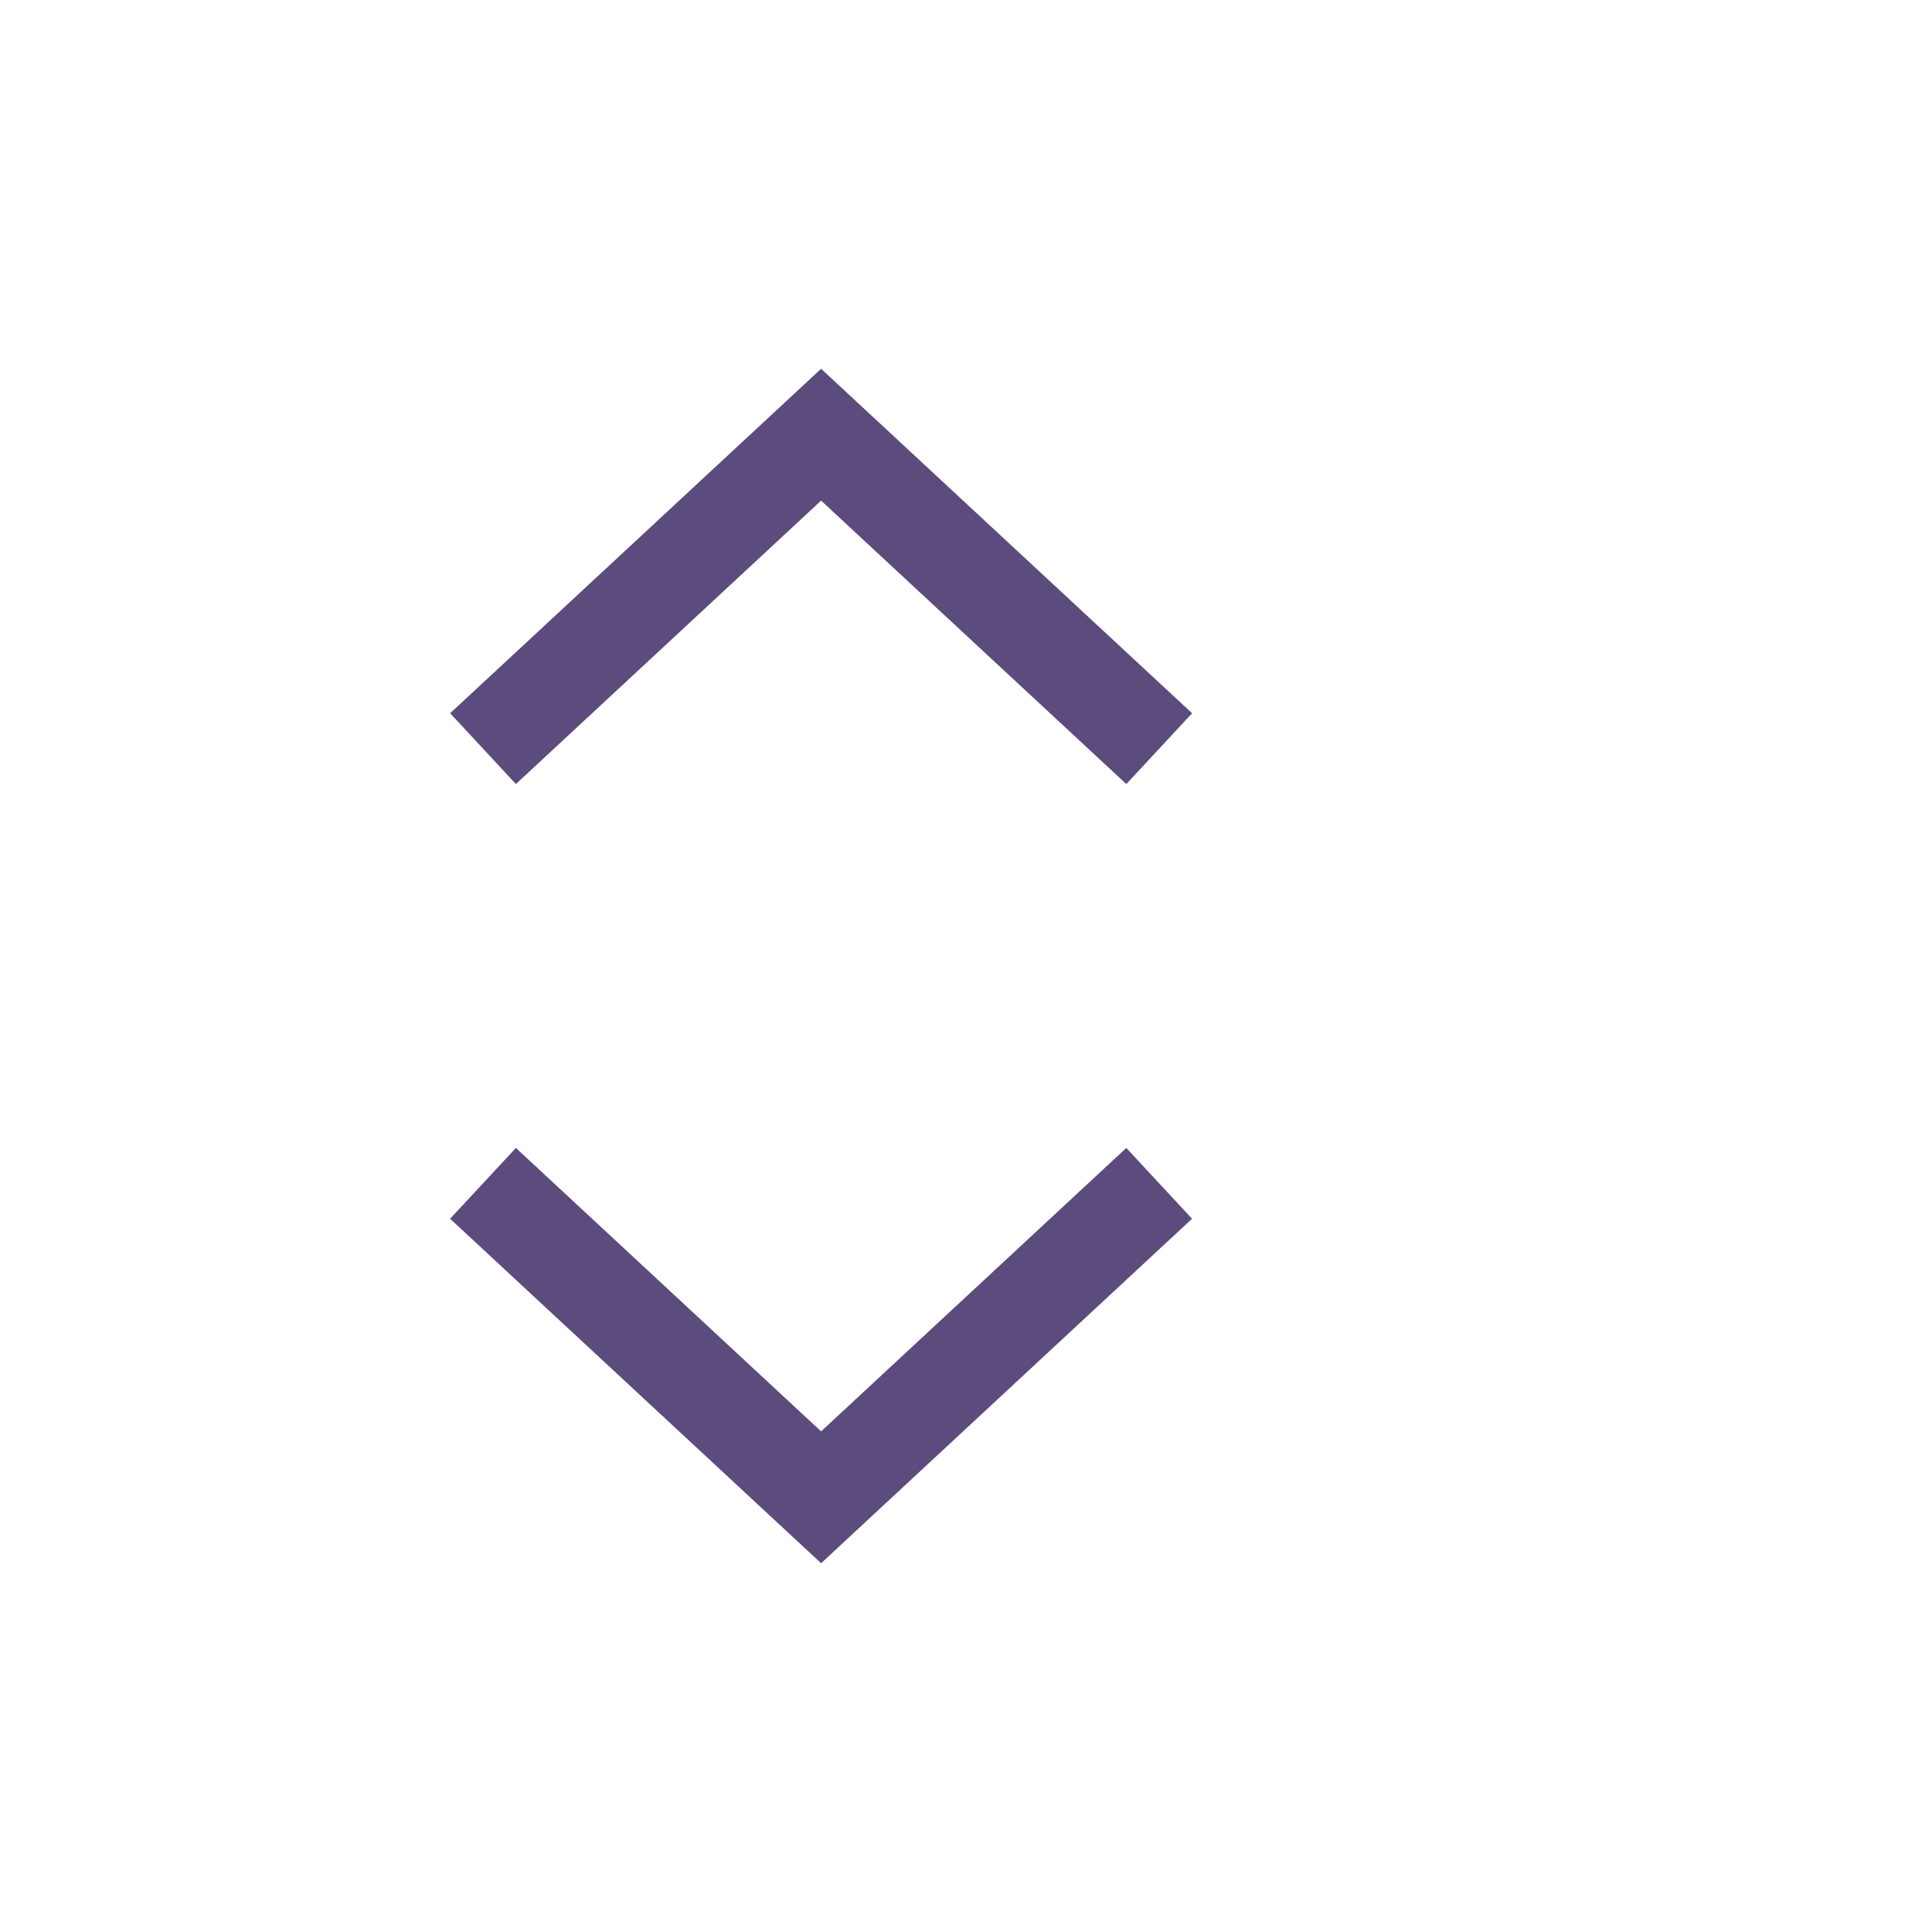
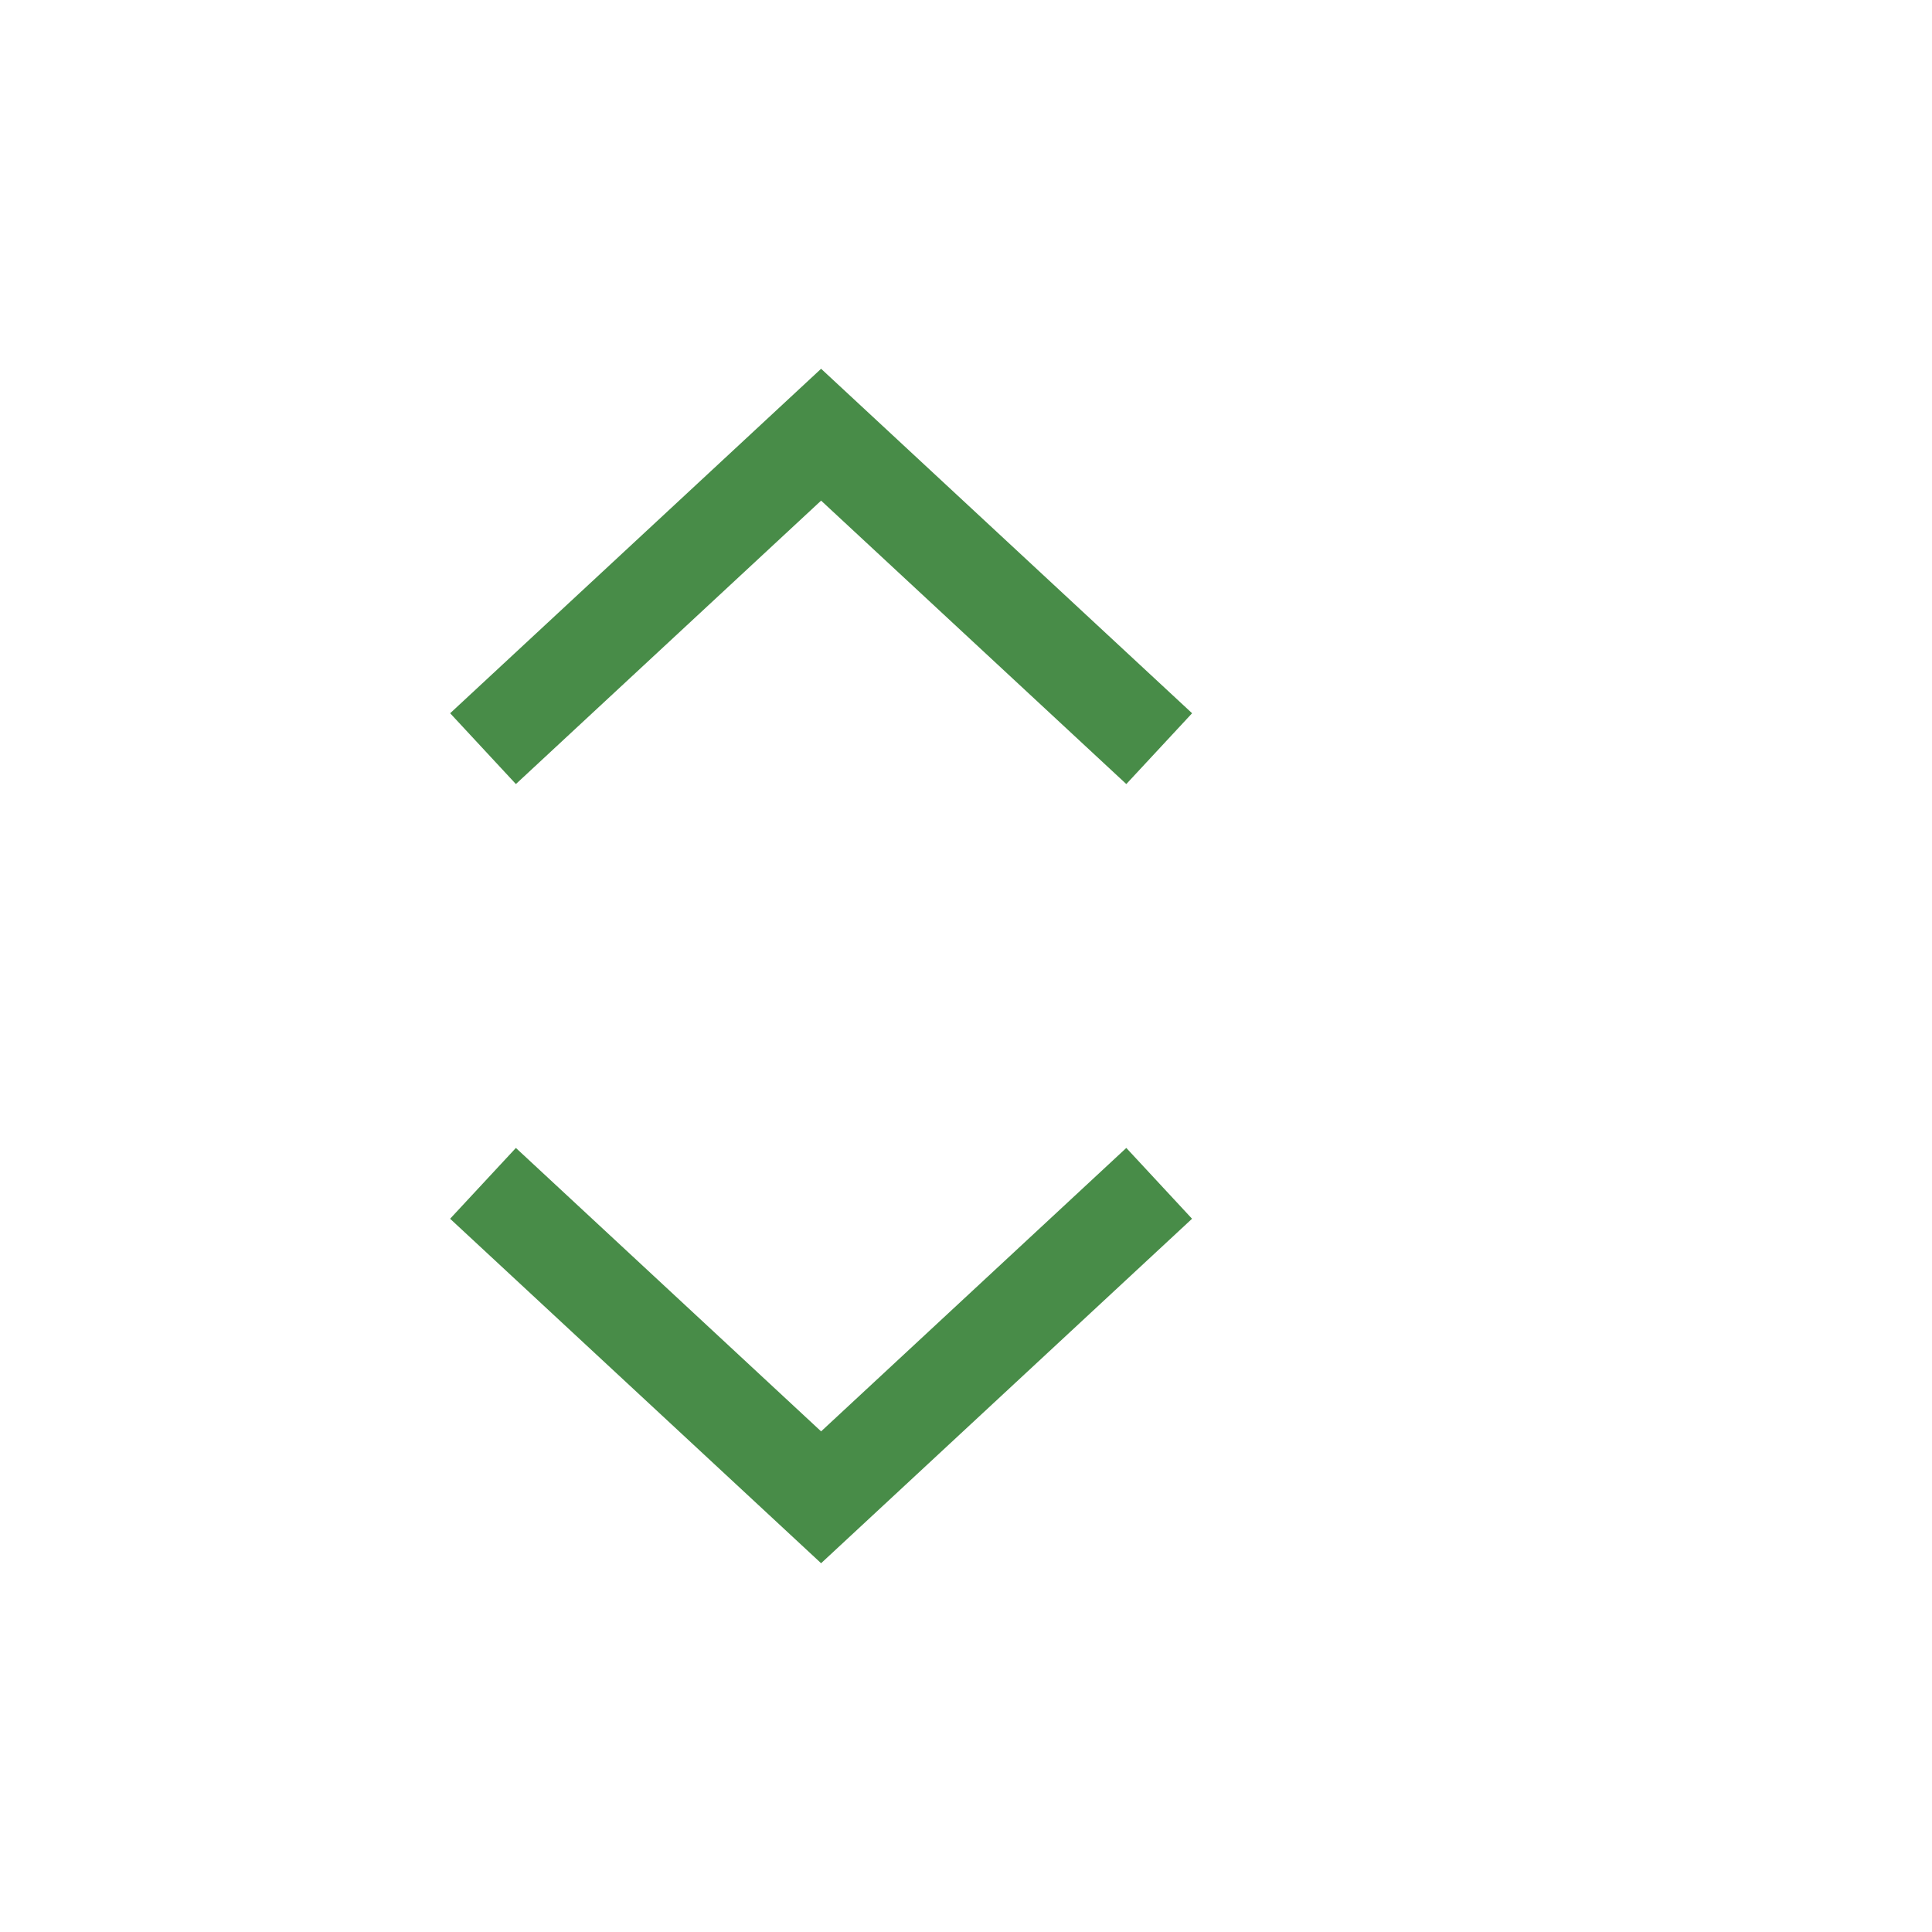
- <svg xmlns="http://www.w3.org/2000/svg" width="40px" height="40px" viewBox="0 0 40 40" version="1.1">
+ <svg xmlns="http://www.w3.org/2000/svg" width="40px" height="40px" viewBox="0 0 40 40" version="1.1" id="svg20">
+   <defs id="defs24" />
  <g id="ComboBox" stroke="none" stroke-width="1" fill="none" fill-rule="evenodd">
    <g id="Group" transform="translate(5, 0)">
      <g id="ic-arrow-drop-down" transform="translate(0, 16)">
-         <g id="Group_8822" transform="translate(4, 7)" fill="#5C4B7D">
-           <polygon id="Path_18879" points="8 9.365 0.319 2.233 1.681 0.767 8 6.635 14.319 0.767 15.68 2.233" />
+         <g id="Group_8822" transform="translate(4, 7)" fill="#4d7d4b">
+           <polygon id="Path_18879" points="8 9.365 0.319 2.233 1.681 0.767 8 6.635 14.319 0.767 15.68 2.233" style="fill:#488c48;fill-opacity:1" />
        </g>
        <polygon id="Rectangle_4407" points="0 0 24 0 24 24 0 24" />
      </g>
      <g id="ic-arrow-drop-up">
        <g id="ic_arrow_drop_up" transform="translate(12, 12) rotate(180) translate(-12, -12) translate(-0, 0)">
-           <g id="Group_8822" transform="translate(4, 7)" fill="#5C4B7D">
-             <polygon id="Path_18879" points="8 9.365 0.319 2.233 1.681 0.767 8 6.635 14.319 0.767 15.68 2.233" />
+           <g id="g12" transform="translate(4, 7)" fill="#4d7d4b">
+             <polygon id="polygon10" points="8 9.365 0.319 2.233 1.681 0.767 8 6.635 14.319 0.767 15.68 2.233" style="fill:#488c48;fill-opacity:1" />
          </g>
-           <polygon id="Rectangle_4407" points="0 0 24 0 24 24 0 24" />
+           <polygon id="polygon14" points="0 0 24 0 24 24 0 24" />
        </g>
      </g>
    </g>
  </g>
</svg>
